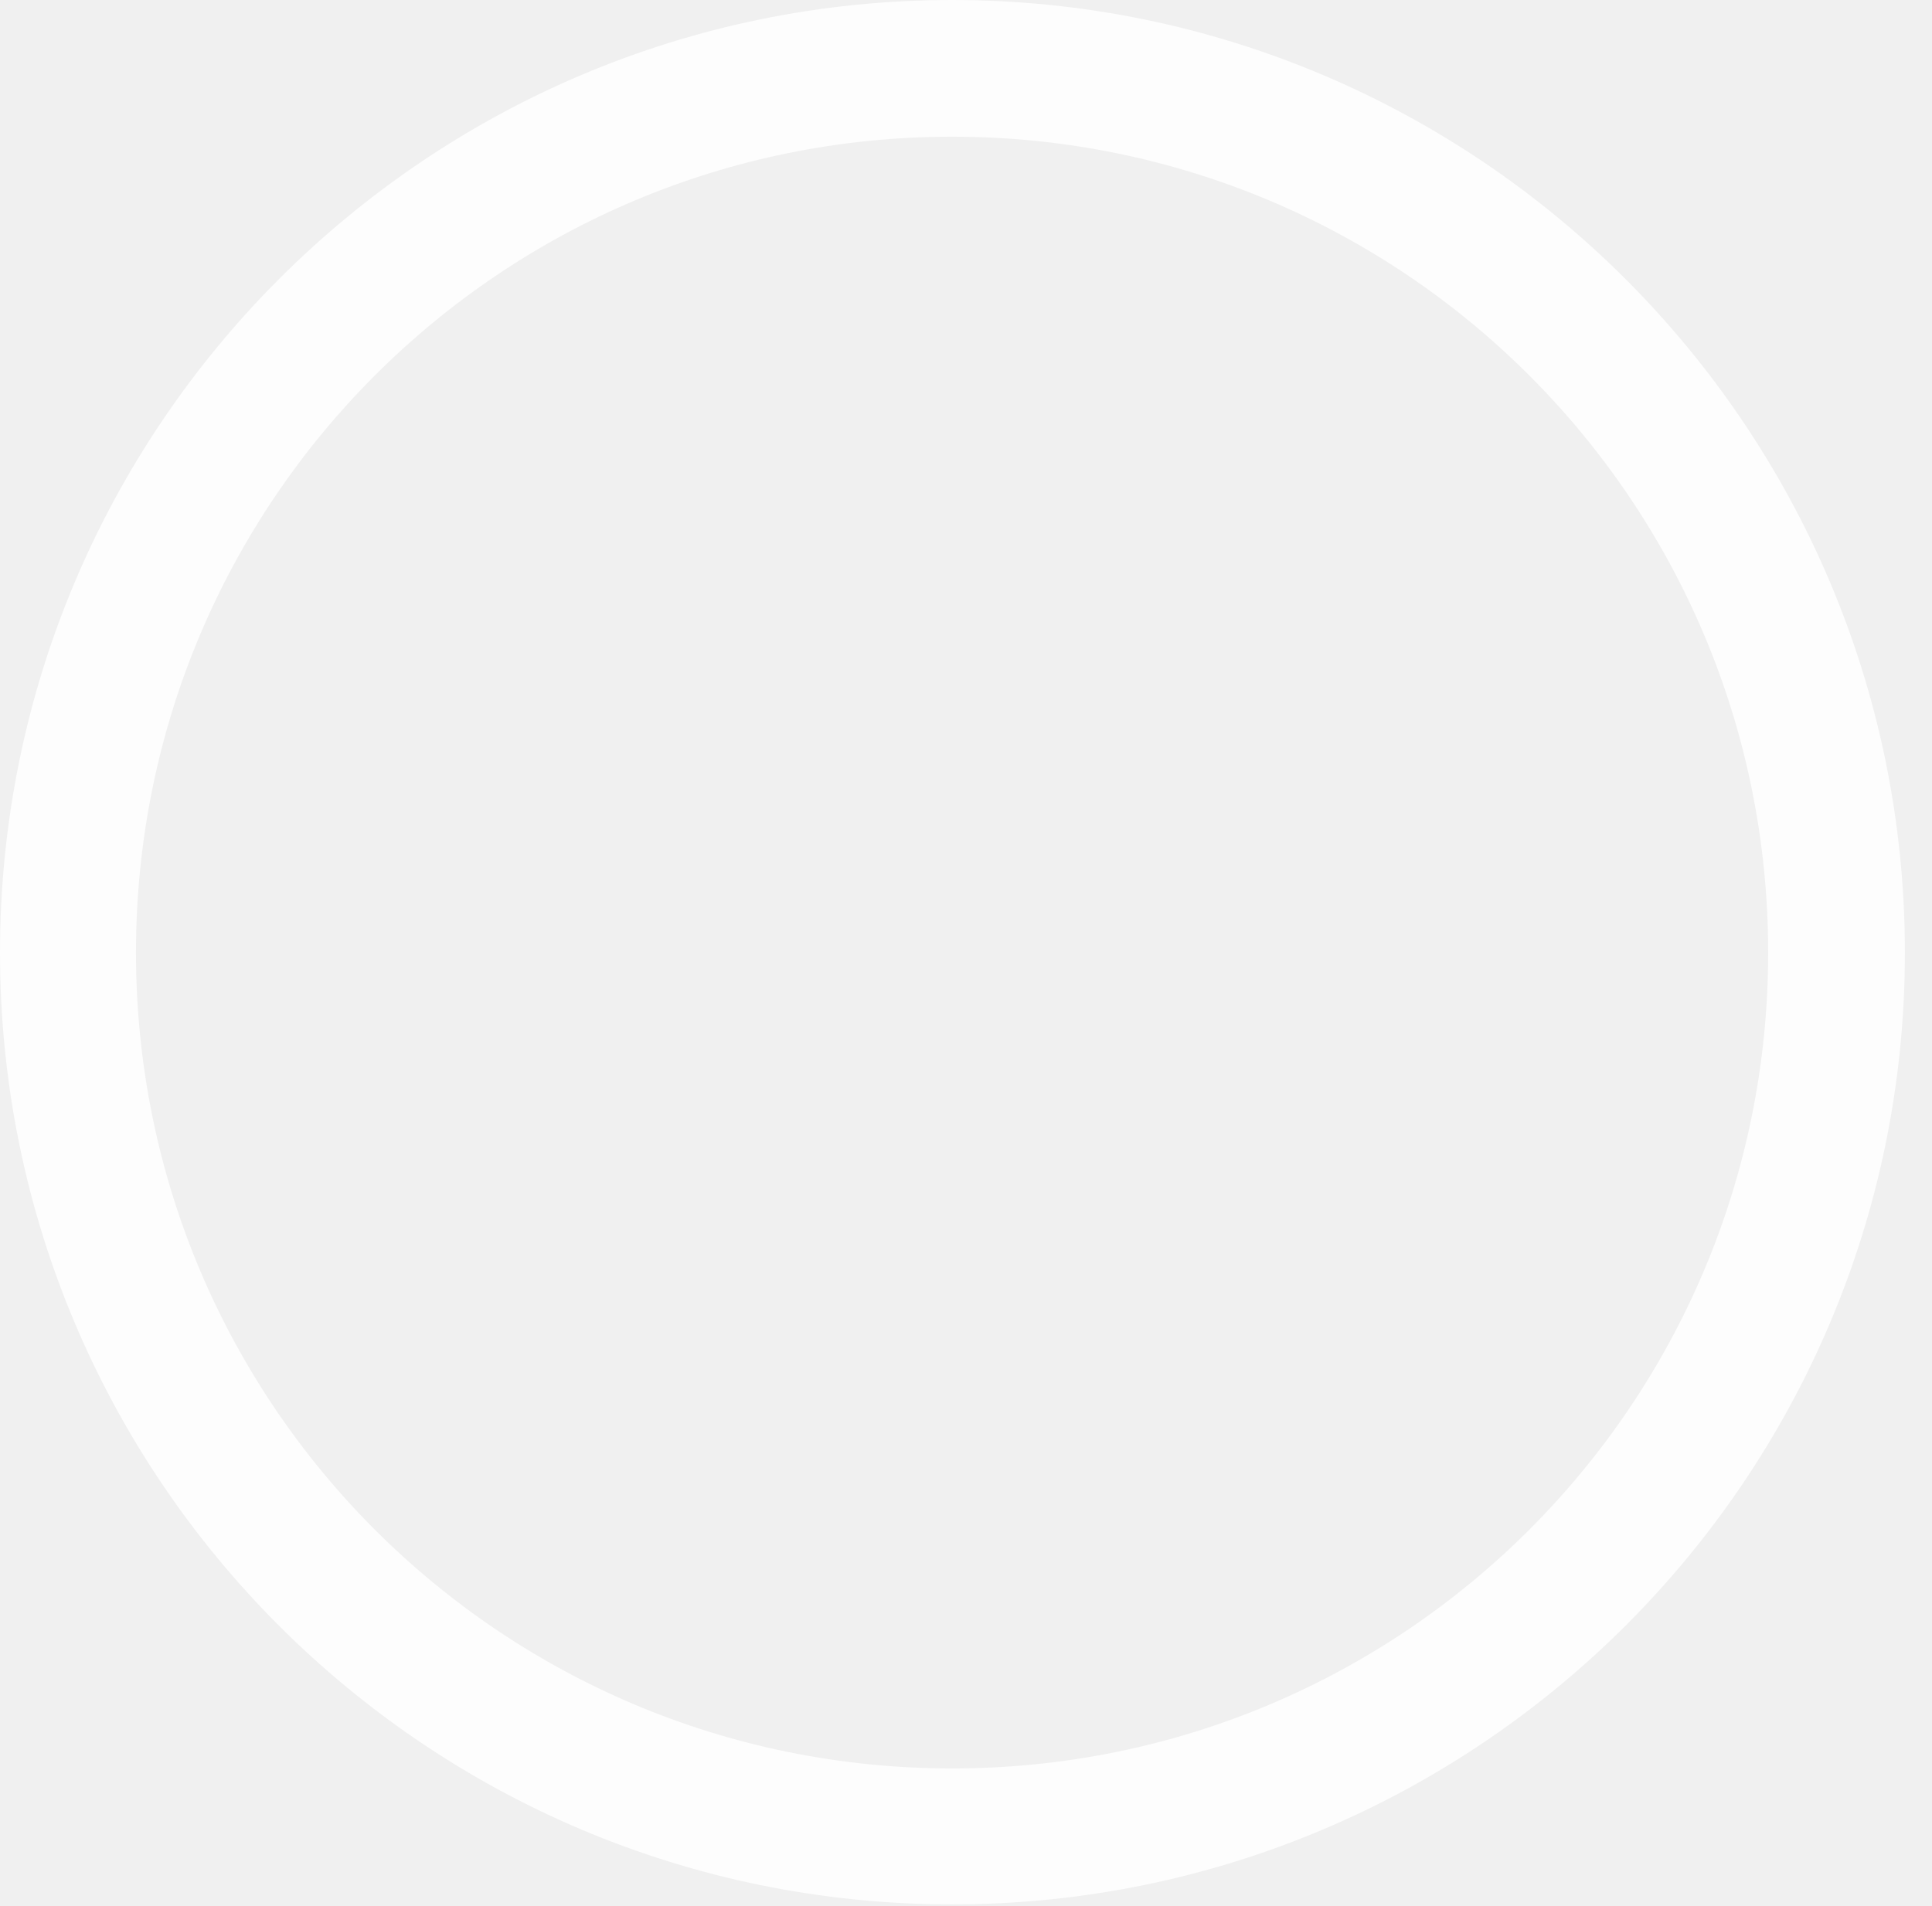
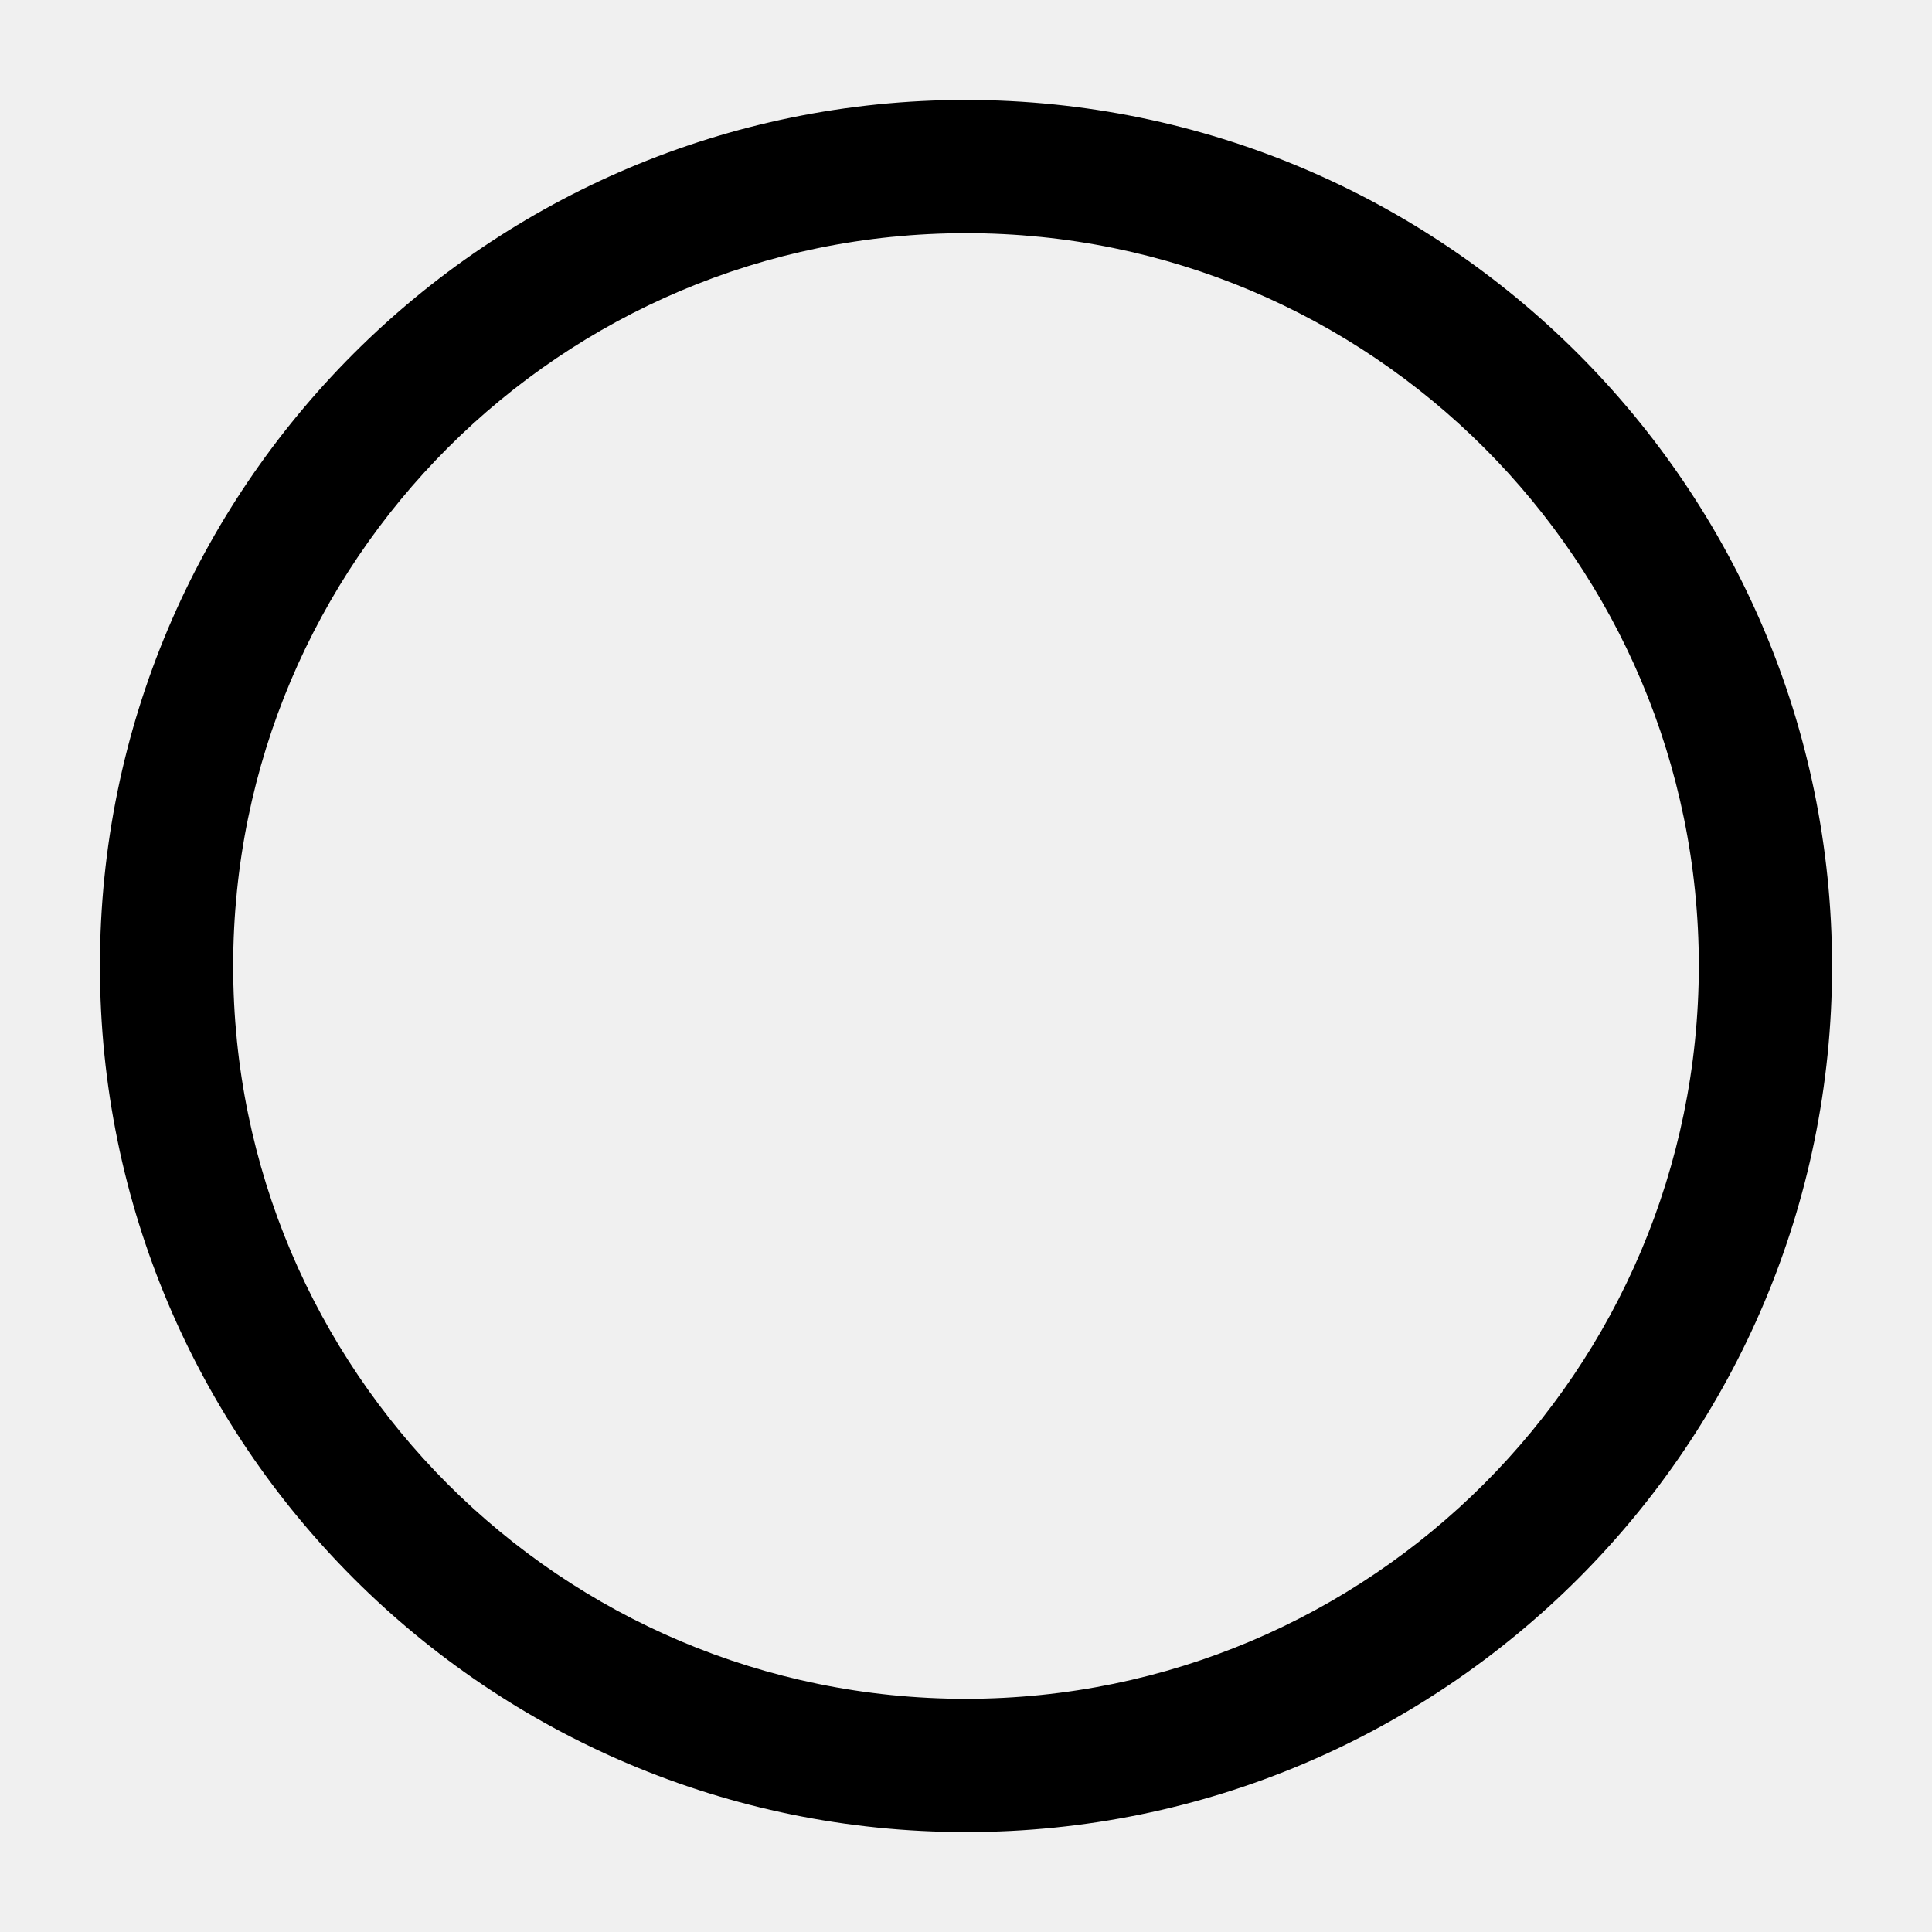
- <svg xmlns="http://www.w3.org/2000/svg" version="1.1" viewBox="0 0 25.801 25.459">
-   <g>
-     <rect height="25.459" opacity="0" width="25.801" x="0" y="0" />
-     <path d="M12.715 25.439C19.736 25.439 25.439 19.746 25.439 12.725C25.439 5.703 19.736 0 12.715 0C5.693 0 0 5.703 0 12.725C0 19.746 5.693 25.439 12.715 25.439ZM12.715 23.623C6.689 23.623 1.816 18.75 1.816 12.725C1.816 6.699 6.689 1.826 12.715 1.826C18.74 1.826 23.613 6.699 23.613 12.725C23.613 18.75 18.74 23.623 12.715 23.623Z" fill="white" fill-opacity="0.85" />
-   </g>
+ <svg xmlns="http://www.w3.org/2000/svg" viewBox="12 12 232 232">
+   <path fill="black" d="M128,24A104,104,0,1,0,232,128,104.11,104.11,0,0,0,128,24Zm0,192a88,88,0,1,1,88-88A88.1,88.1,0,0,1,128,216Z" />
</svg>
